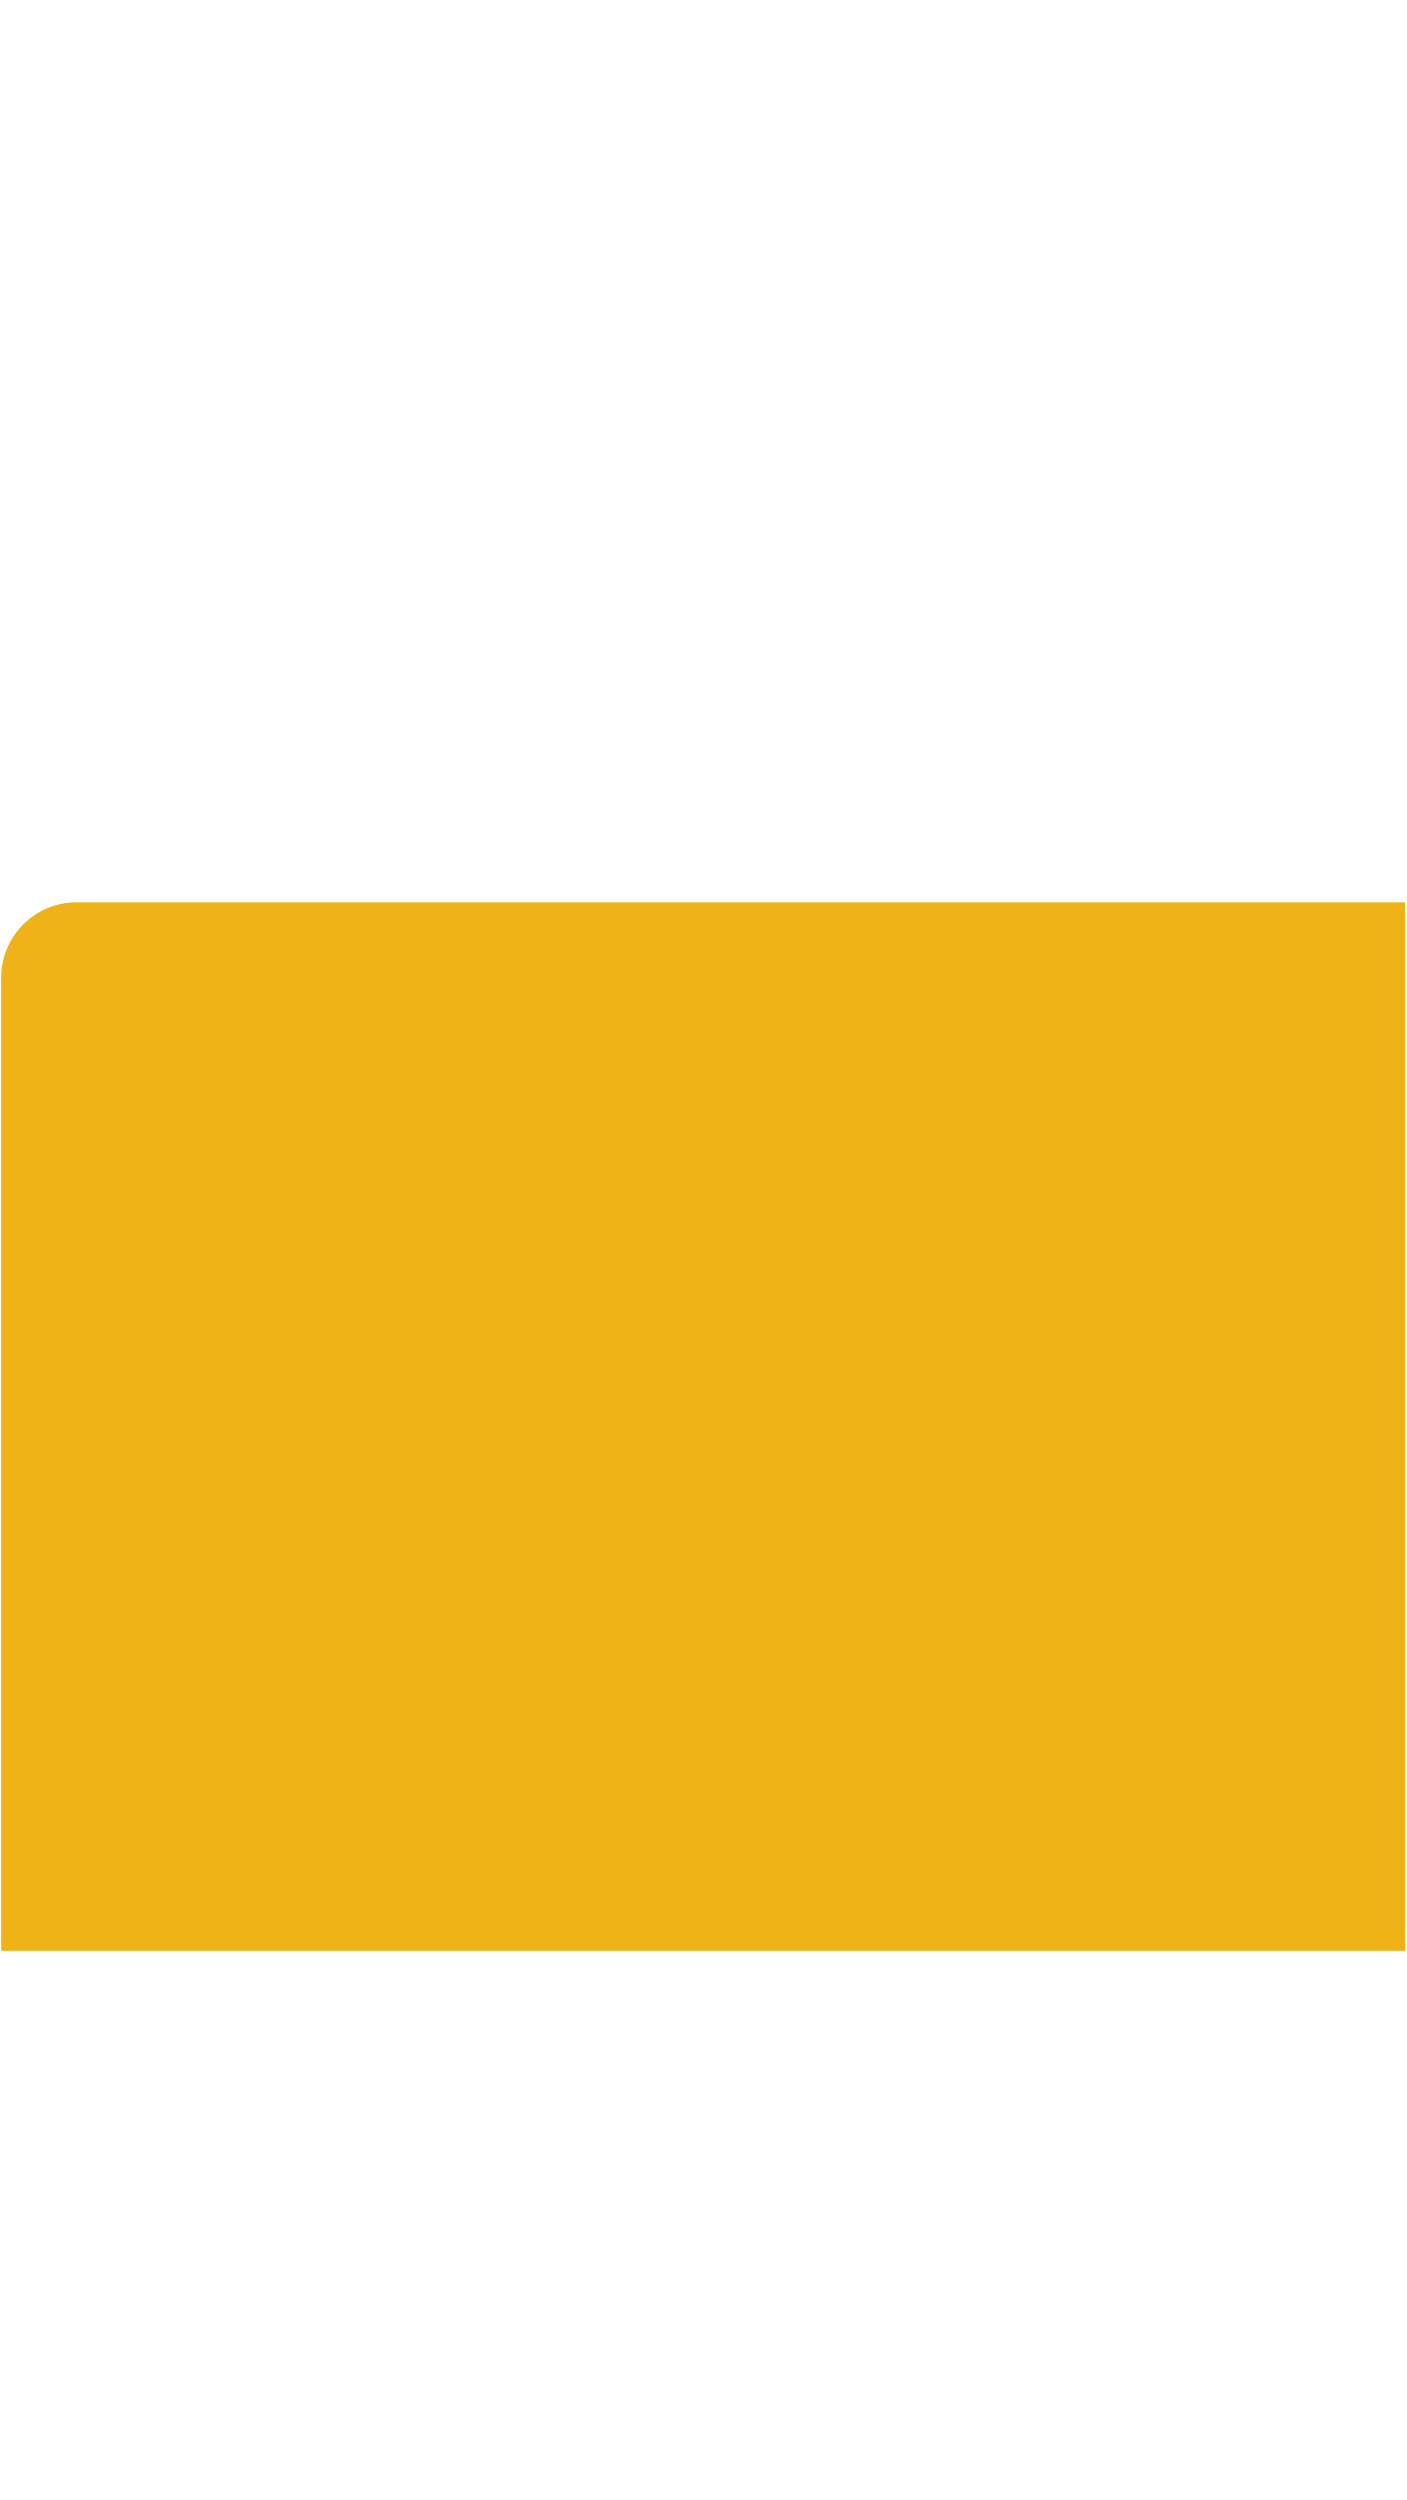
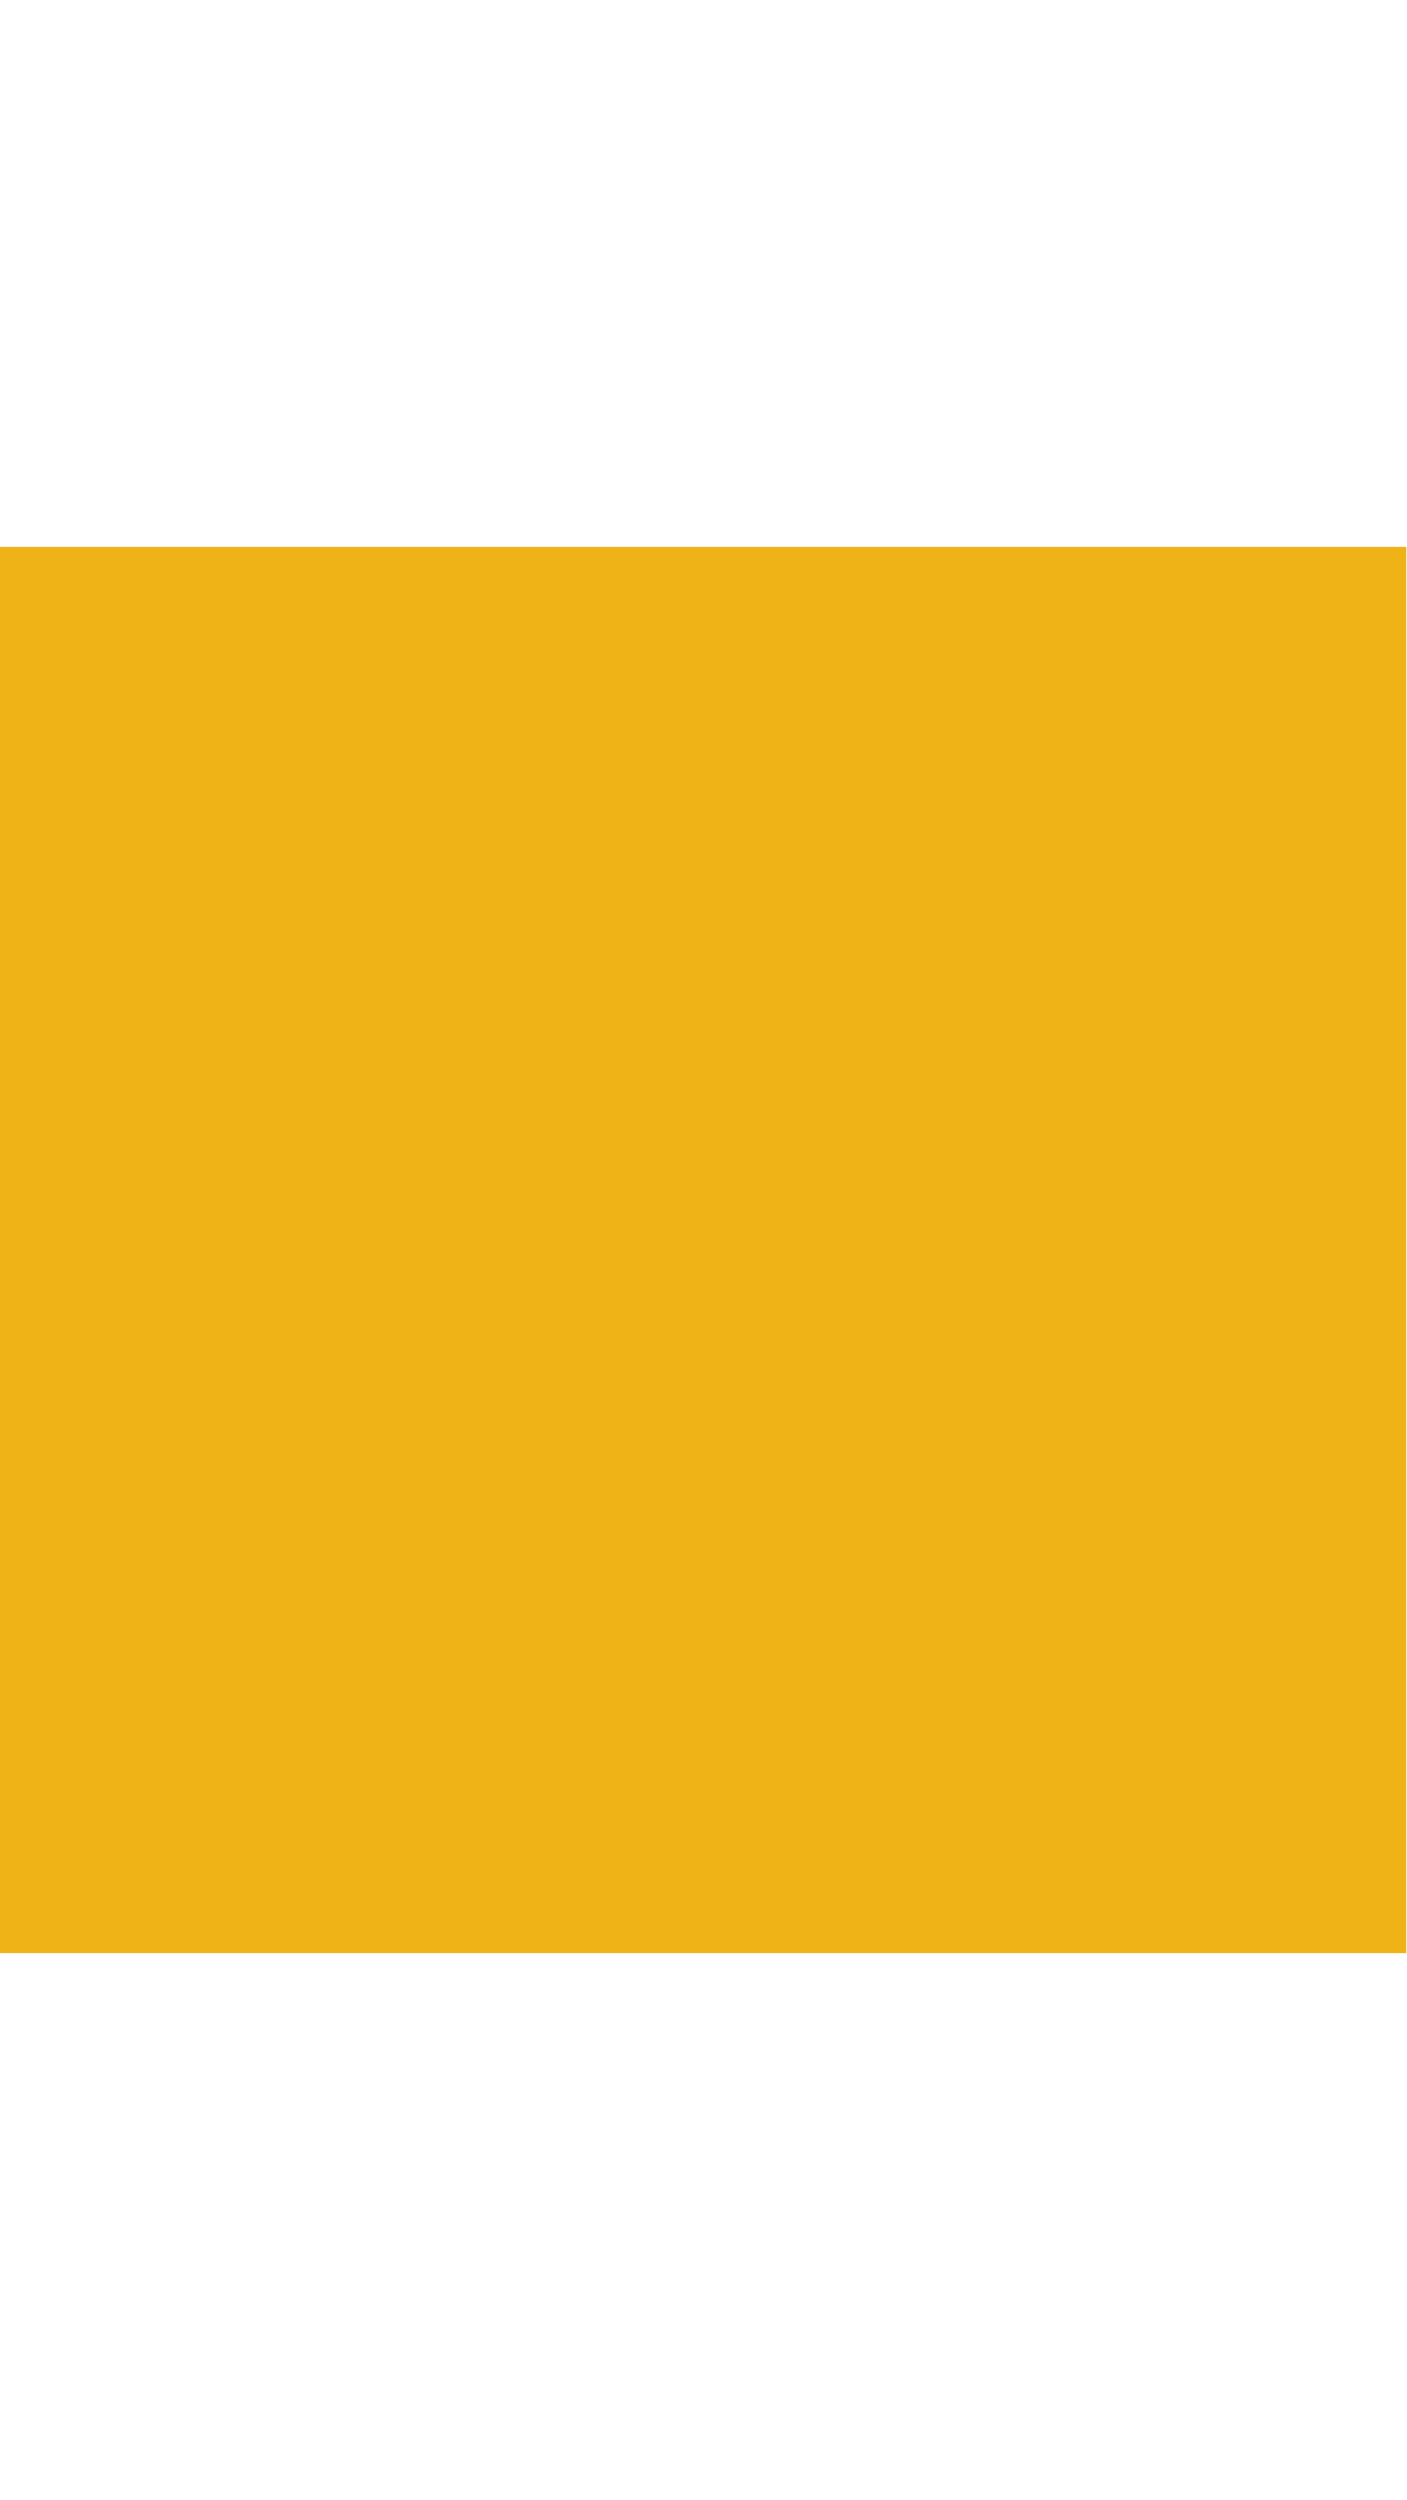
<svg xmlns="http://www.w3.org/2000/svg" width="1080" zoomAndPan="magnify" viewBox="0 0 600 600" height="1920" preserveAspectRatio="xMidYMid meet" version="1.0">
  <defs>
-     <clipPath id="73b048365e">
+     <clipPath id="a5d8f01103">
      <path d="M 0.5 151.656 L 599.5 151.656 L 599.5 599 L 0.5 599 Z M 0.5 151.656 " clip-rule="nonzero" />
    </clipPath>
-     <clipPath id="6b5611434a">
+     <clipPath id="b76de0c502">
      <path d="M 32.695 151.656 L 776.953 151.656 C 794.738 151.656 809.152 166.07 809.152 183.852 L 809.152 1253.754 C 809.152 1271.535 794.738 1285.949 776.953 1285.949 L 32.695 1285.949 C 14.914 1285.949 0.5 1271.535 0.5 1253.754 L 0.5 183.852 C 0.5 166.07 14.914 151.656 32.695 151.656 Z M 32.695 151.656 " clip-rule="nonzero" />
    </clipPath>
-     <clipPath id="8ed9232e91">
+     <clipPath id="56c047363c">
      <path d="M 0.5 0.656 L 599.5 0.656 L 599.5 448 L 0.5 448 Z M 0.5 0.656 " clip-rule="nonzero" />
    </clipPath>
-     <clipPath id="9082496474">
+     <clipPath id="c923a65008">
      <path d="M 32.695 0.656 L 776.953 0.656 C 794.738 0.656 809.152 15.07 809.152 32.852 L 809.152 1102.754 C 809.152 1120.535 794.738 1134.949 776.953 1134.949 L 32.695 1134.949 C 14.914 1134.949 0.5 1120.535 0.5 1102.754 L 0.5 32.852 C 0.5 15.07 14.914 0.656 32.695 0.656 Z M 32.695 0.656 " clip-rule="nonzero" />
    </clipPath>
-     <clipPath id="a4f763213d">
+     <clipPath id="e0922b1cbd">
      <rect x="0" width="600" y="0" height="448" />
    </clipPath>
  </defs>
-   <g clip-path="url(#73b048365e)">
-     <g clip-path="url(#6b5611434a)">
+   <rect x="0" y="0" width="600" height="600" fill="#efb318" />
+   <g clip-path="url(#a5d8f01103)">
+     <g clip-path="url(#b76de0c502)">
      <g transform="matrix(1, 0, 0, 1, 0.000000000000000056, 151)">
-         <g clip-path="url(#a4f763213d)">
-           <g clip-path="url(#8ed9232e91)">
-             <g clip-path="url(#9082496474)">
+         <g clip-path="url(#e0922b1cbd)">
+           <g clip-path="url(#56c047363c)">
+             <g clip-path="url(#c923a65008)">
              <path fill="#efb318" d="M 0.5 0.656 L 809.152 0.656 L 809.152 1134.664 L 0.5 1134.664 Z M 0.5 0.656 " fill-opacity="1" fill-rule="nonzero" />
            </g>
          </g>
        </g>
      </g>
    </g>
  </g>
</svg>
